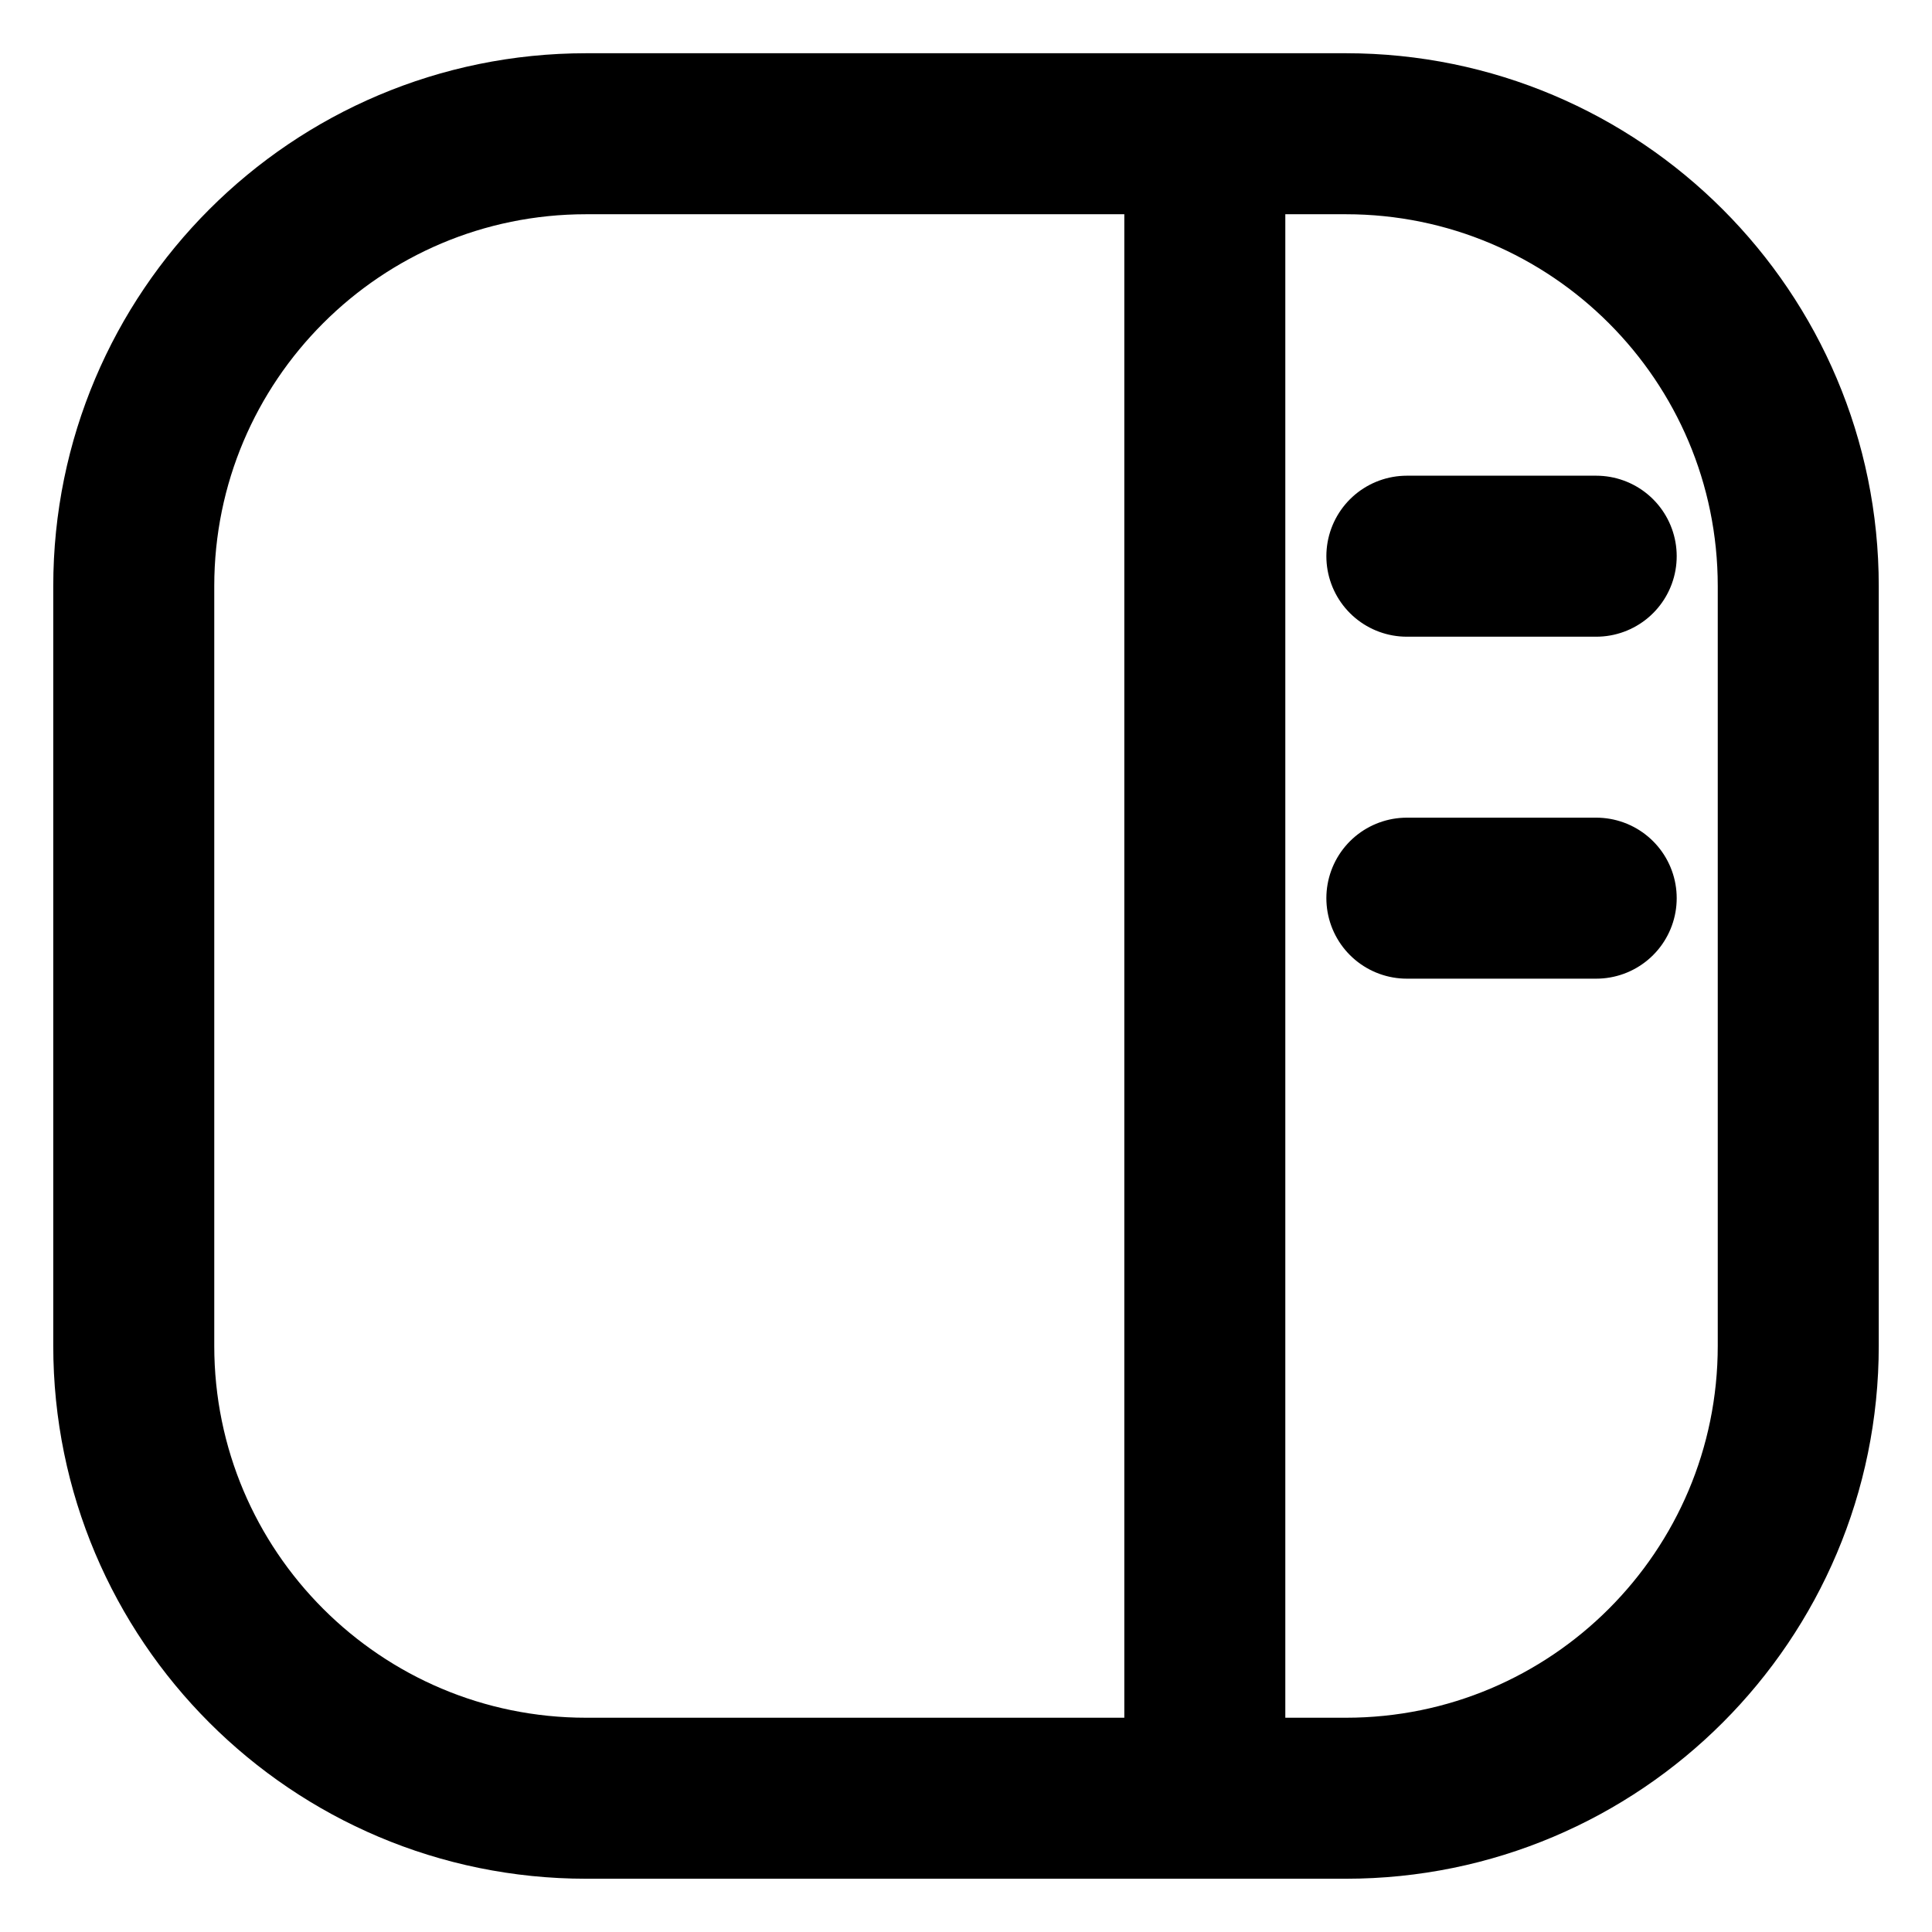
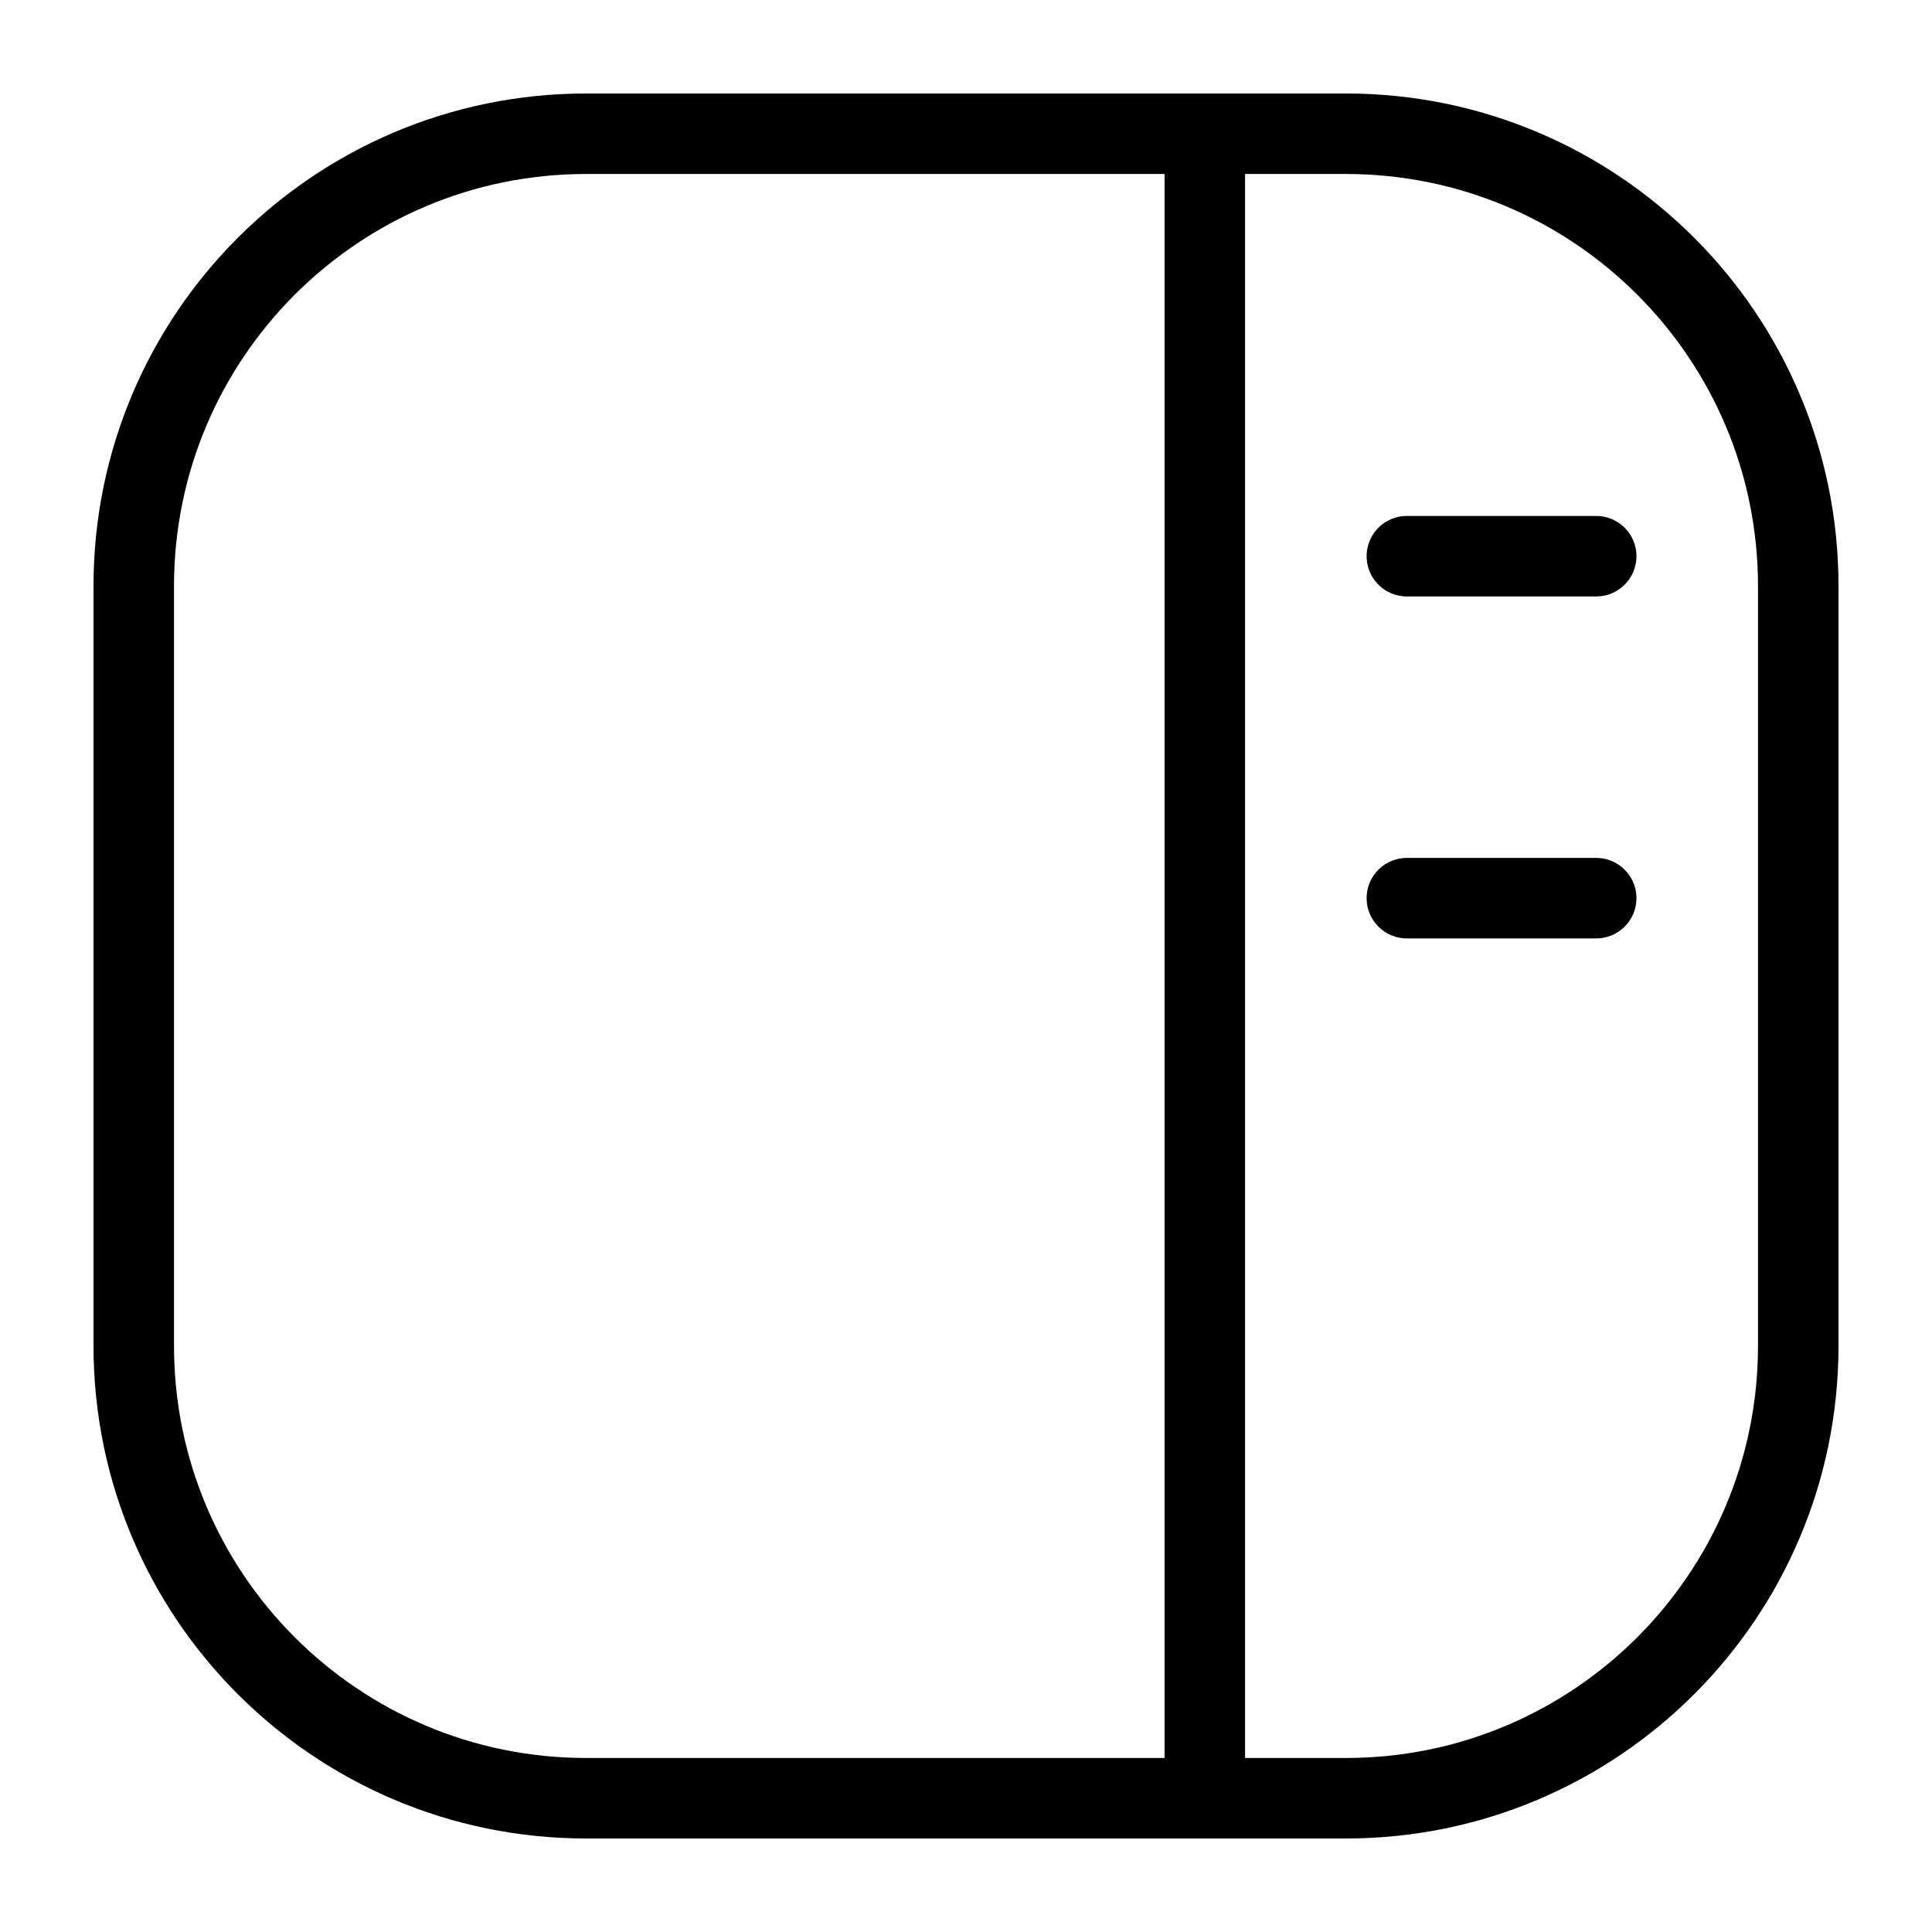
<svg xmlns="http://www.w3.org/2000/svg" width="24" height="24" viewBox="0 0 24 24" fill="none" version="1.1" id="svg1">
  <defs id="defs1" />
-   <rect style="fill:none;stroke:#000000;stroke-width:2;stroke-linecap:round;stroke-linejoin:round;stroke-dasharray:none" id="rect1" width="20.677" height="20.677" x="33" y="-8" ry="5.62" transform="matrix(-1,0,0,1,55.33858,9.661331)" />
-   <path style="fill:none;stroke:#000000;stroke-width:2;stroke-linecap:round;stroke-linejoin:round;stroke-dasharray:none" d="M 40.372,-7.719 V 12.396" id="path1" transform="matrix(-1,0,0,1,55.33858,9.661331)" />
-   <path style="fill:none;stroke:#000000;stroke-width:2;stroke-linecap:round;stroke-linejoin:round;stroke-dasharray:none" d="M 37.862,-2.752 H 35.51" id="path1-5" transform="matrix(-1,0,0,1,55.33858,9.661331)" />
-   <path style="fill:none;stroke:#000000;stroke-width:2;stroke-linecap:round;stroke-linejoin:round;stroke-dasharray:none" d="M 37.862,1.496 H 35.51" id="path1-5-5" transform="matrix(-1,0,0,1,55.33858,9.661331)" />
+   <rect style="fill:none;stroke:#000000;stroke-width:1;stroke-linecap:round;stroke-linejoin:round;stroke-dasharray:none" id="rect1" width="20.677" height="20.677" x="33" y="-8" ry="5.62" transform="matrix(-1,0,0,1,55.33858,9.661331)" />
+   <path style="fill:none;stroke:#000000;stroke-width:1;stroke-linecap:round;stroke-linejoin:round;stroke-dasharray:none" d="M 40.372,-7.719 V 12.396" id="path1" transform="matrix(-1,0,0,1,55.33858,9.661331)" />
+   <path style="fill:none;stroke:#000000;stroke-width:1;stroke-linecap:round;stroke-linejoin:round;stroke-dasharray:none" d="M 37.862,-2.752 H 35.51" id="path1-5" transform="matrix(-1,0,0,1,55.33858,9.661331)" />
+   <path style="fill:none;stroke:#000000;stroke-width:1;stroke-linecap:round;stroke-linejoin:round;stroke-dasharray:none" d="M 37.862,1.496 H 35.51" id="path1-5-5" transform="matrix(-1,0,0,1,55.33858,9.661331)" />
</svg>
